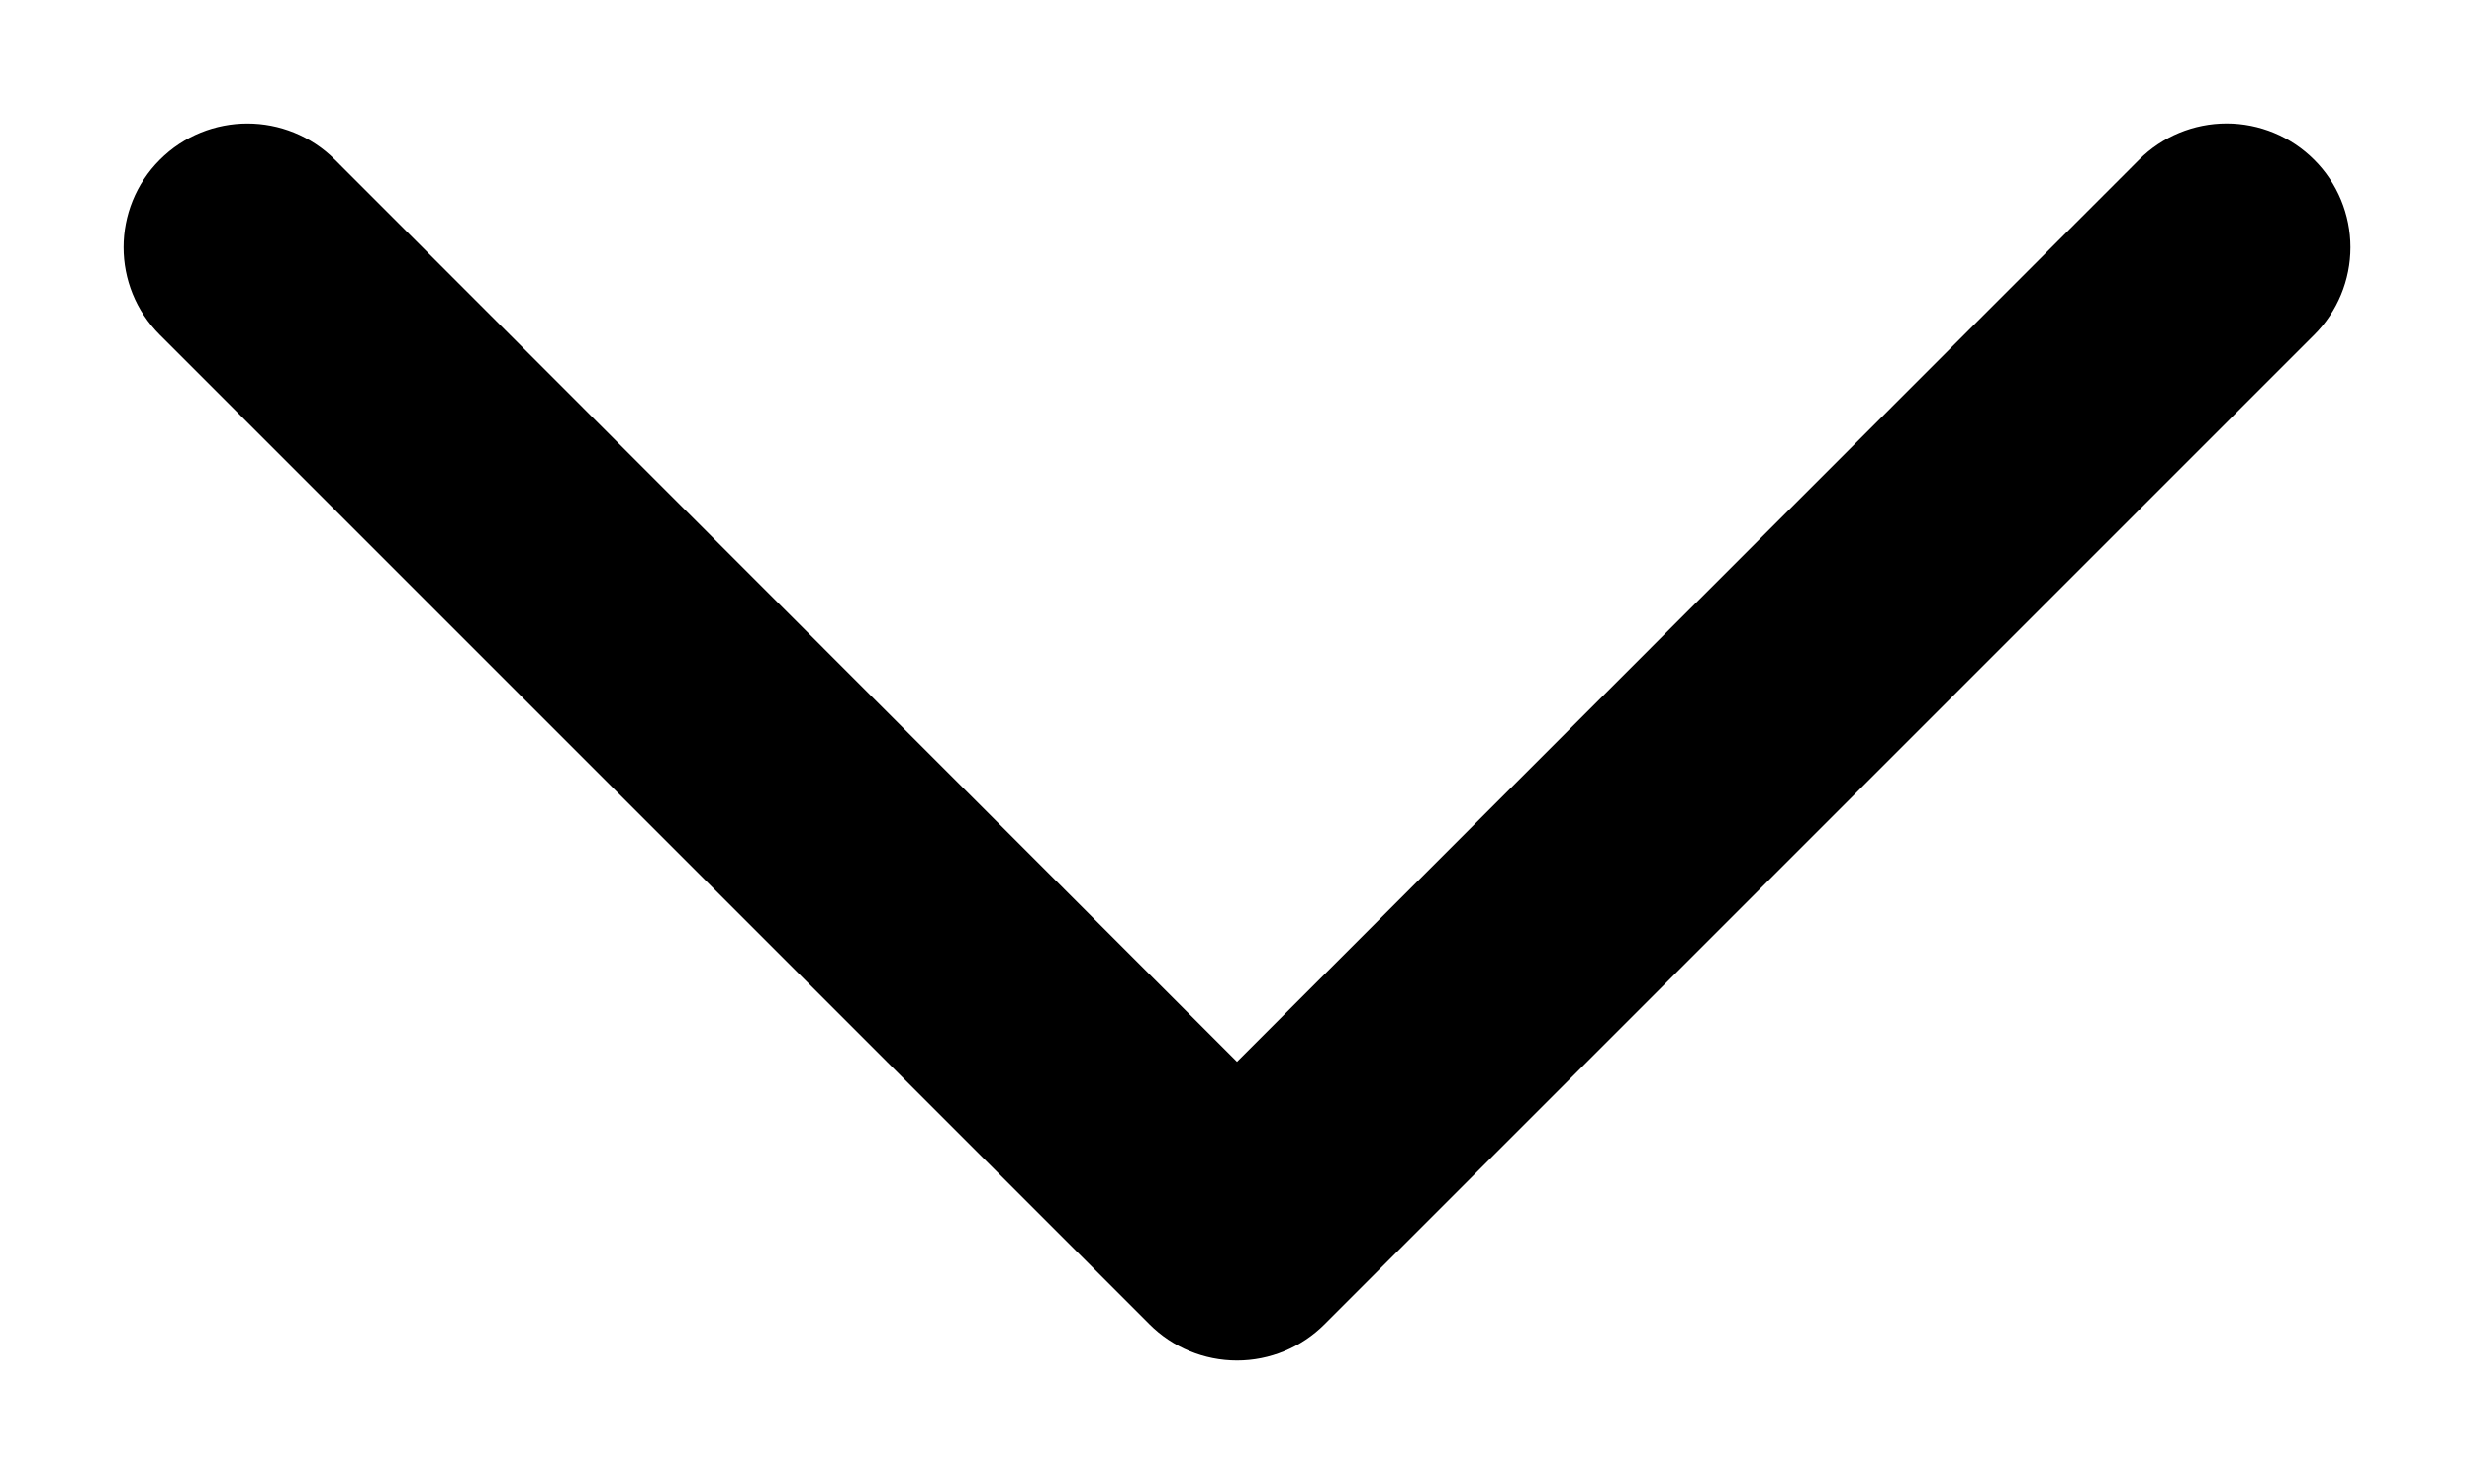
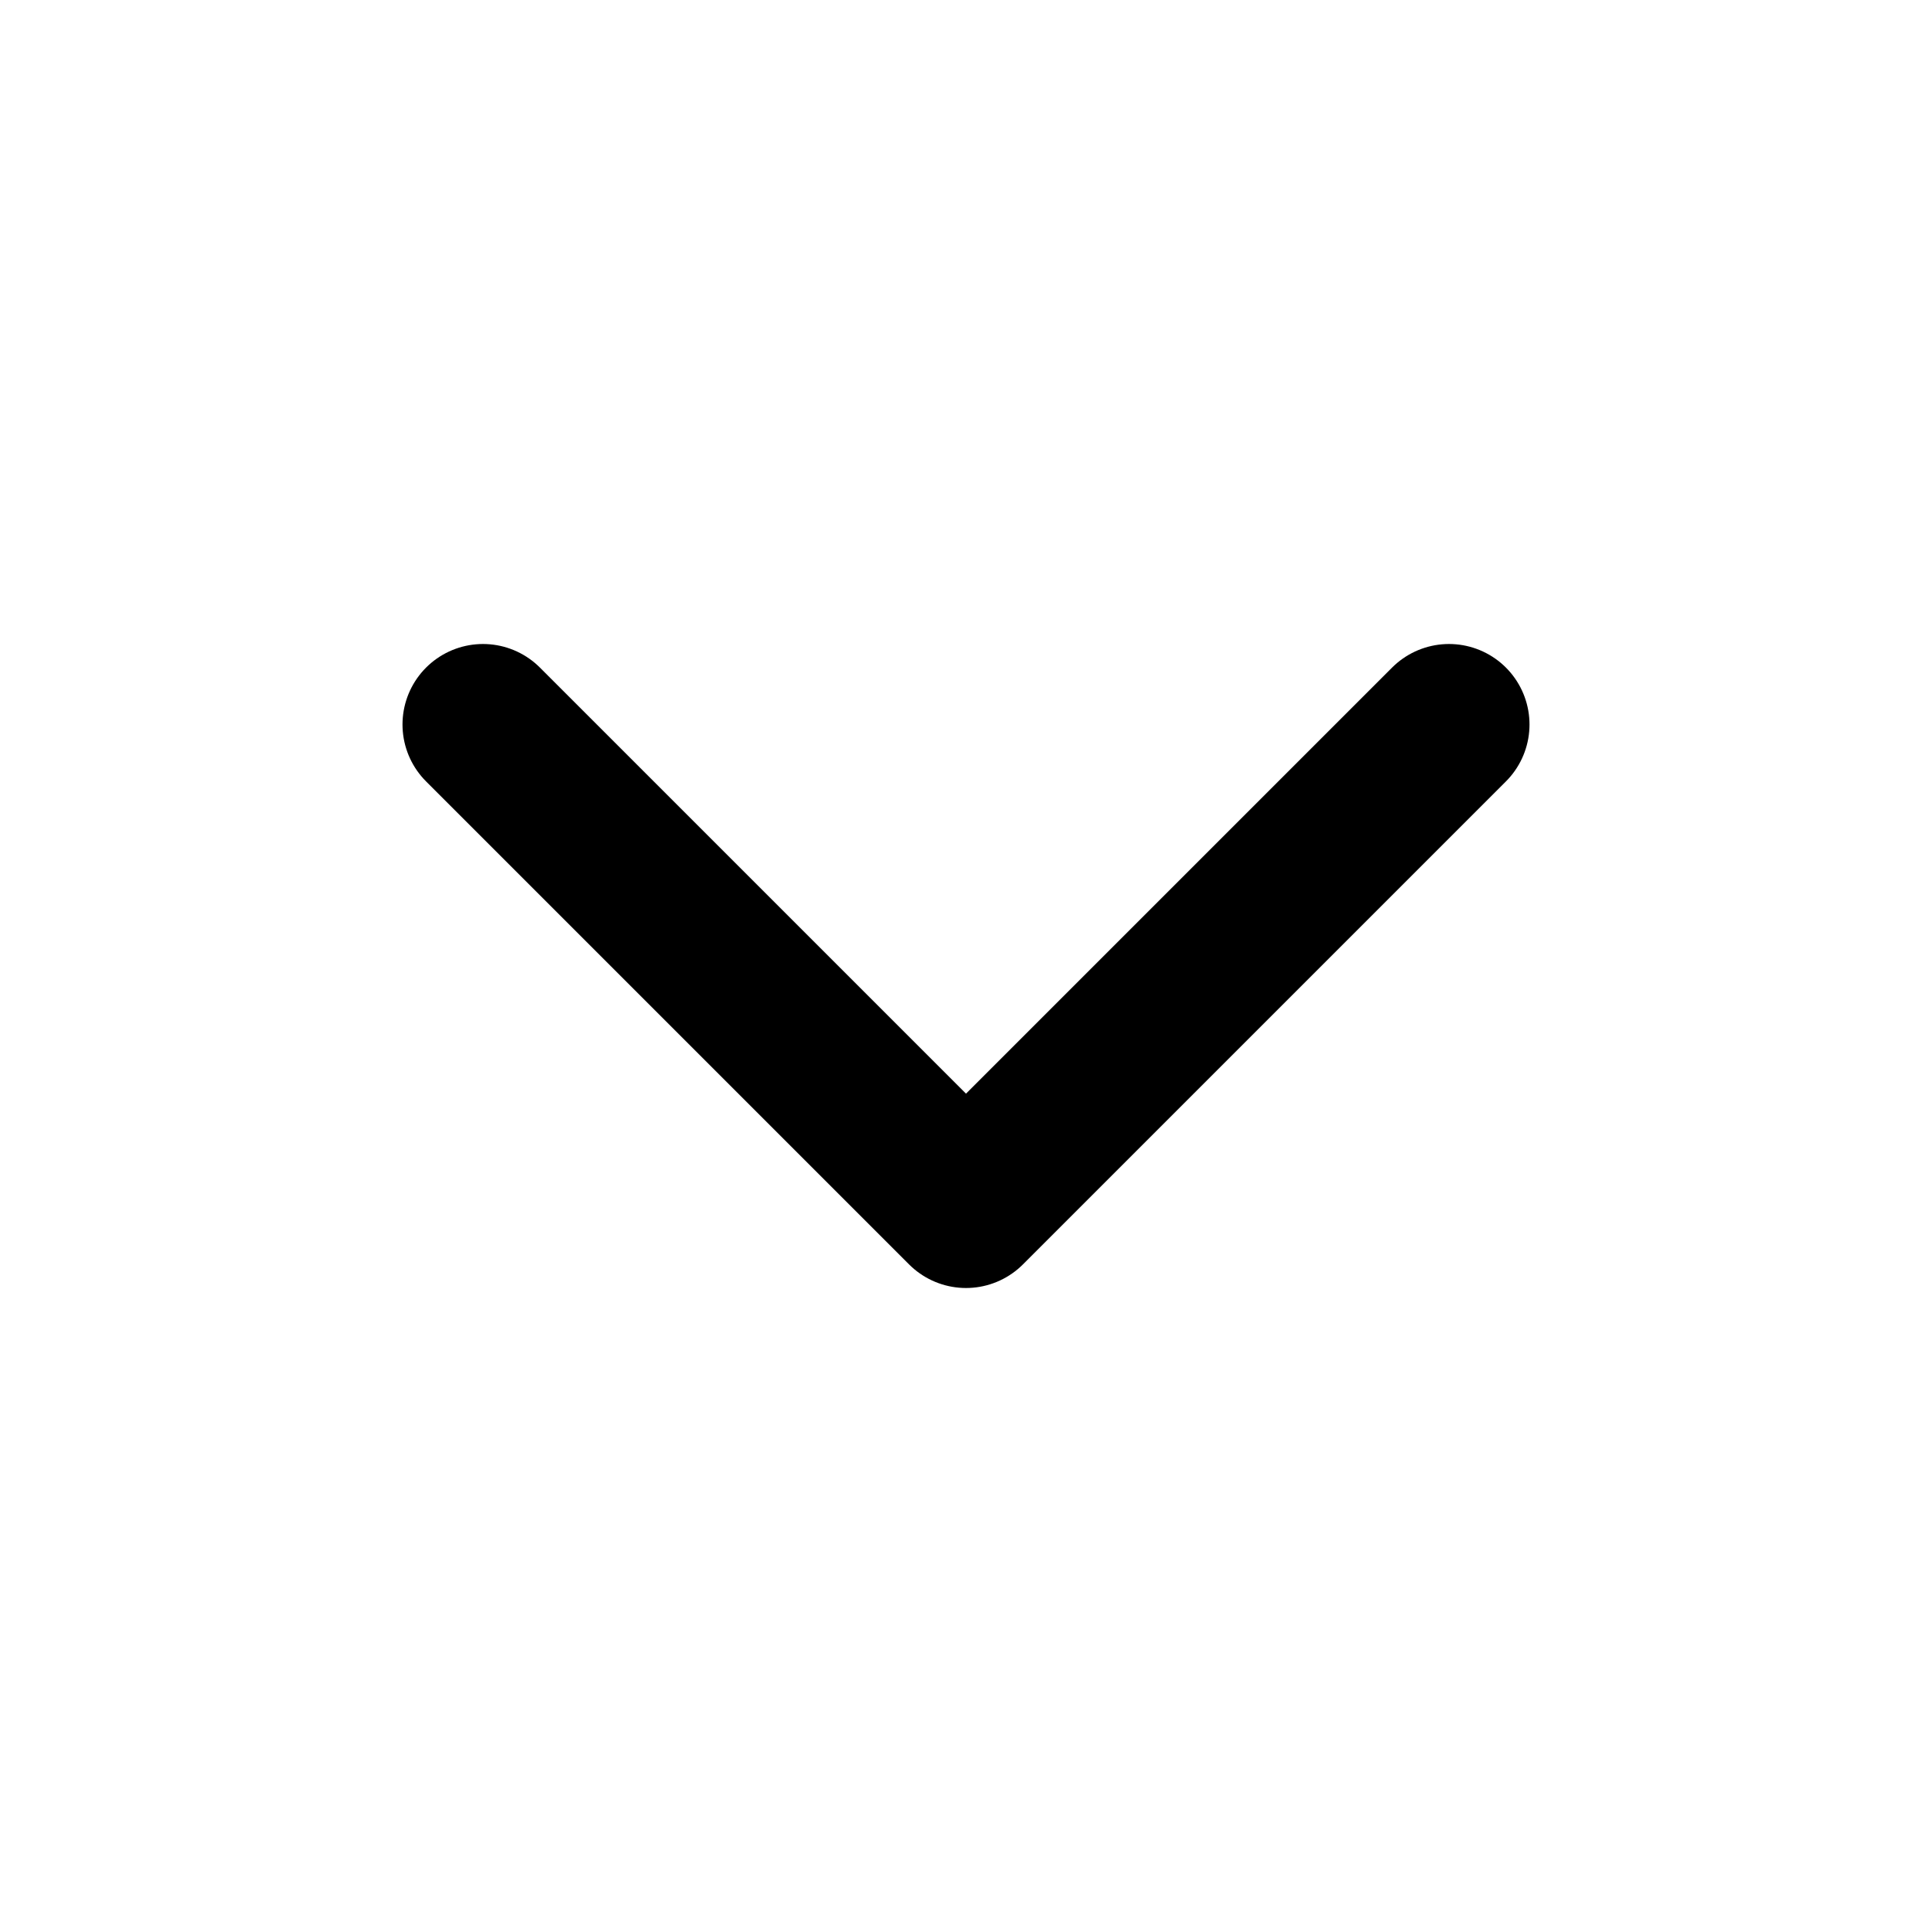
- <svg class="icon icon-caret" viewBox="0 0 10 6">
-   <path fill="currentColor" fill-rule="evenodd" d="M9.354.646a.5.5 0 0 0-.708 0L5 4.293 1.354.646a.5.5 0 0 0-.708.708l4 4a.5.5 0 0 0 .708 0l4-4a.5.5 0 0 0 0-.708" clip-rule="evenodd" />
+ <svg xmlns="http://www.w3.org/2000/svg" viewBox="0 0 24 24" class="icon-custom icon icon-caret">
+   <path fill="none" stroke="currentColor" stroke-linecap="round" stroke-linejoin="round" stroke-width="2" d="m6 9l6 6l6-6" />
</svg>
